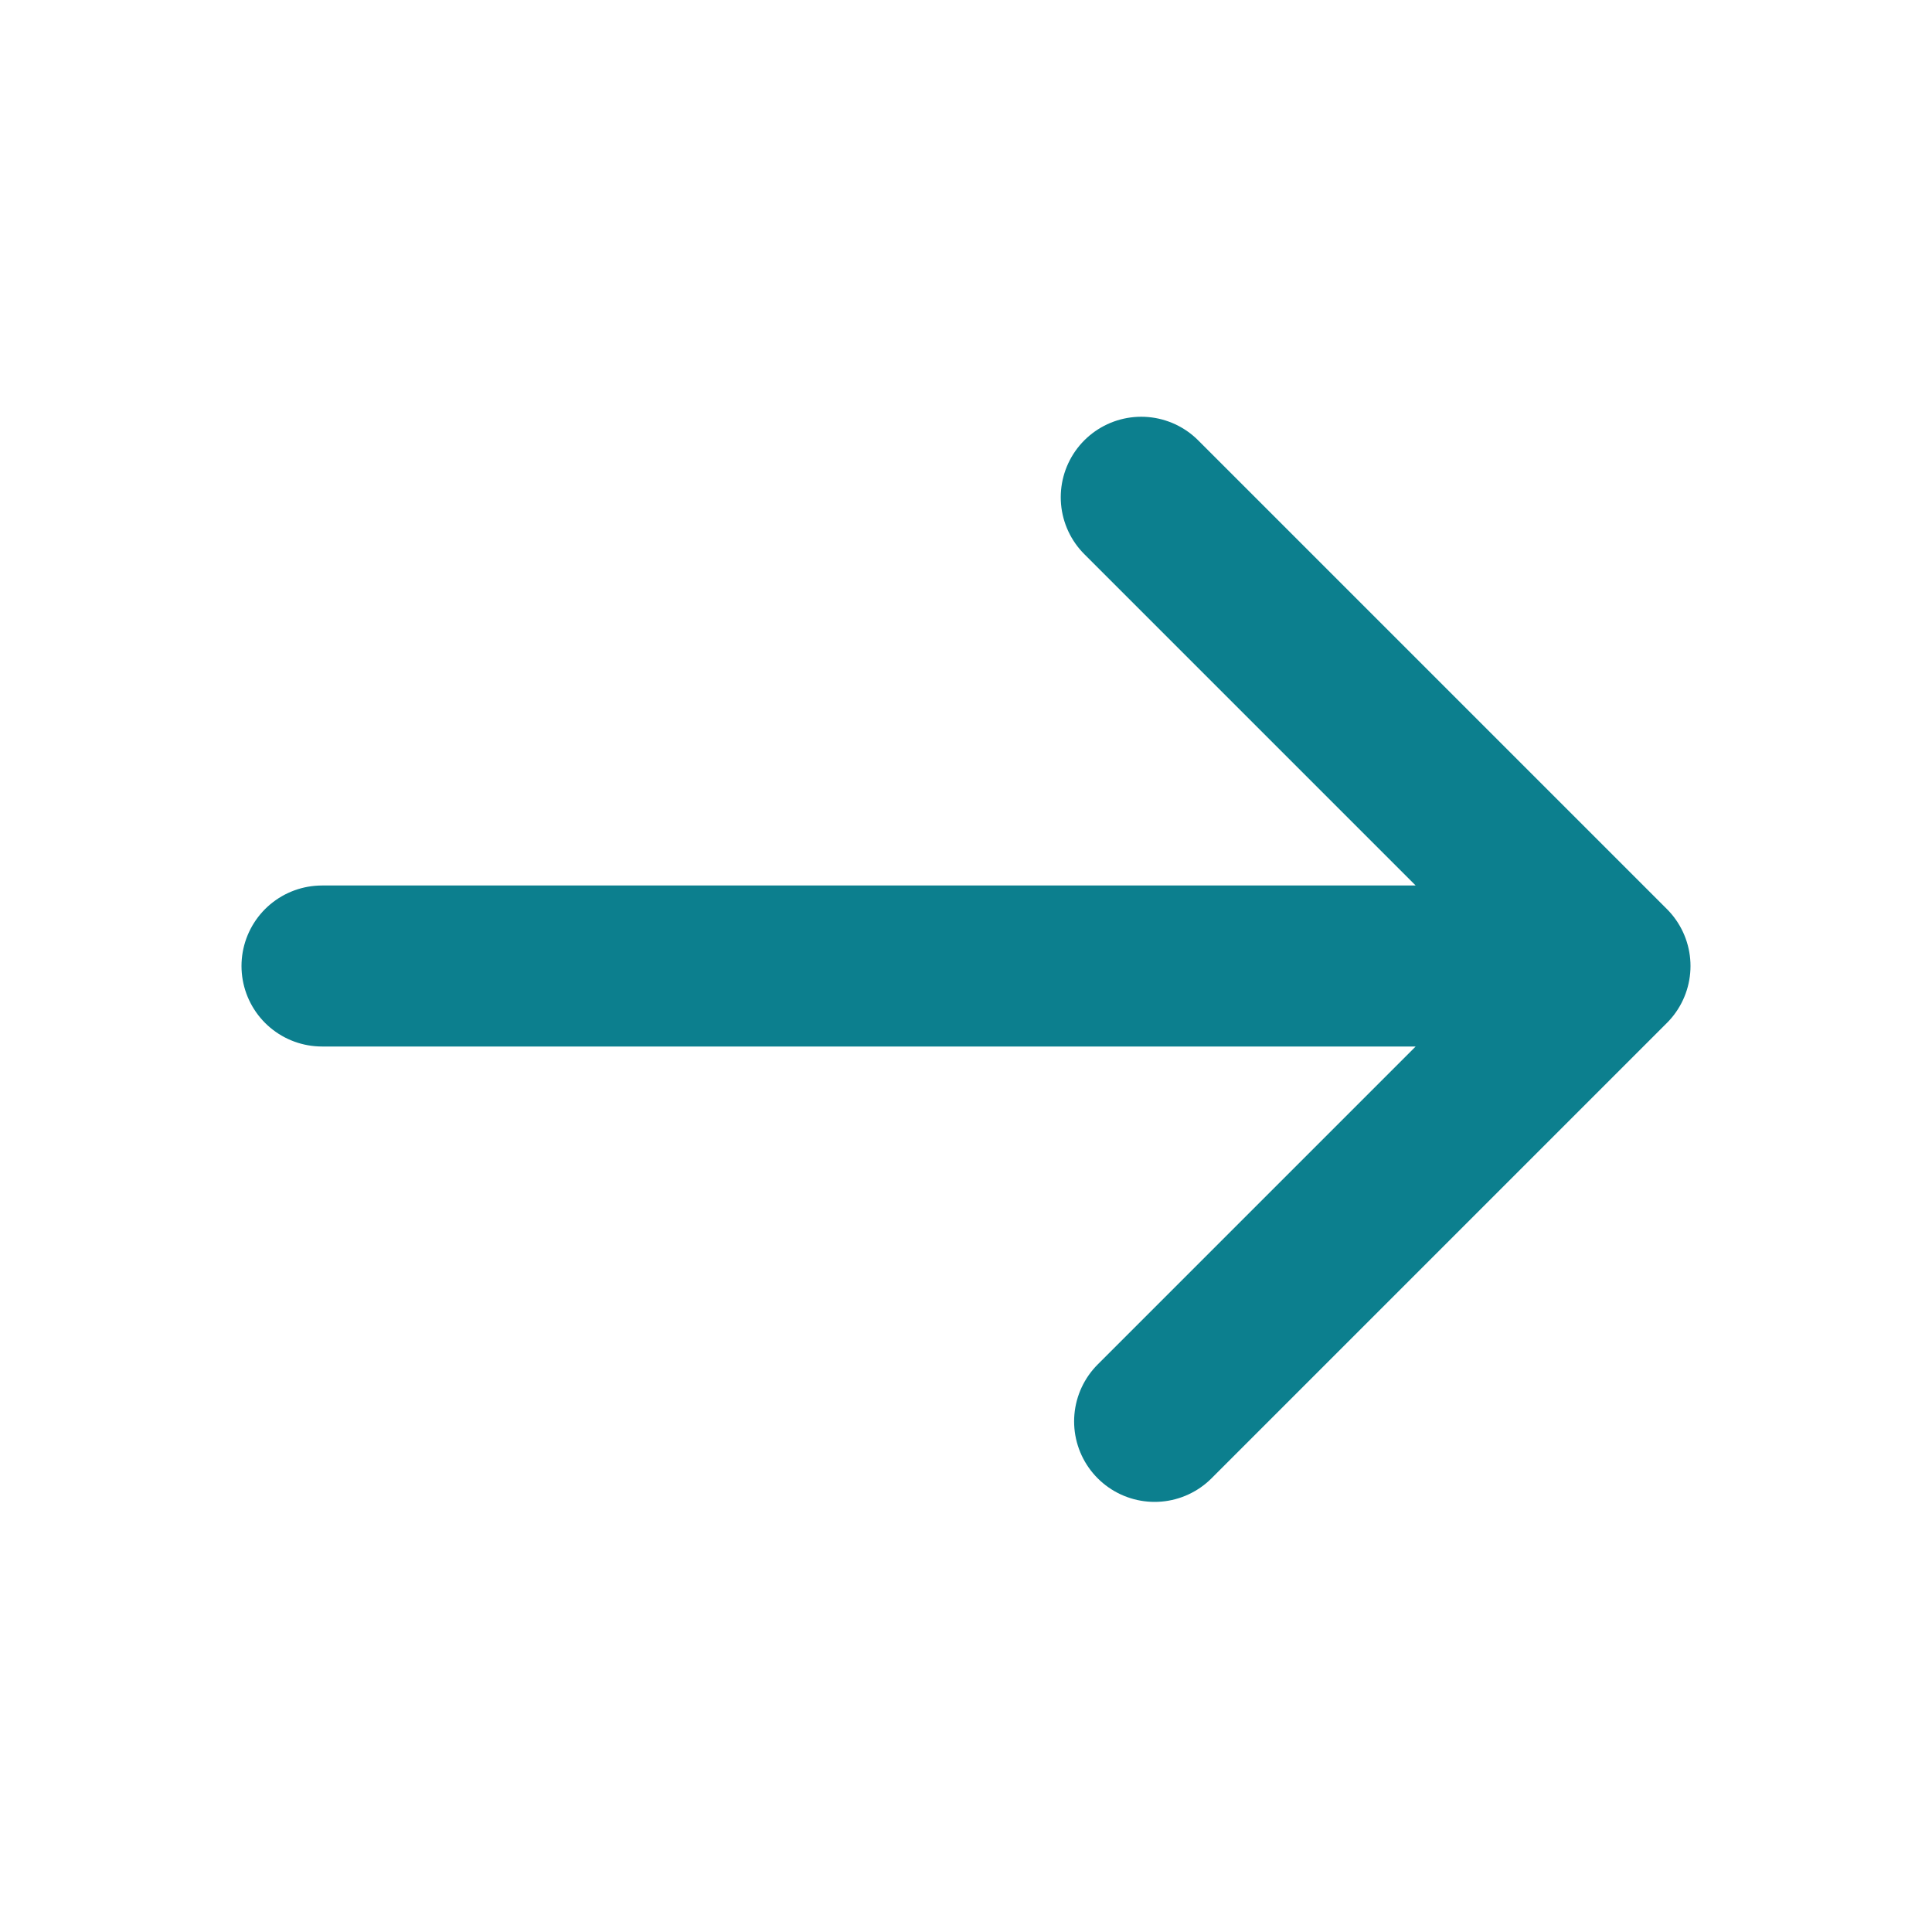
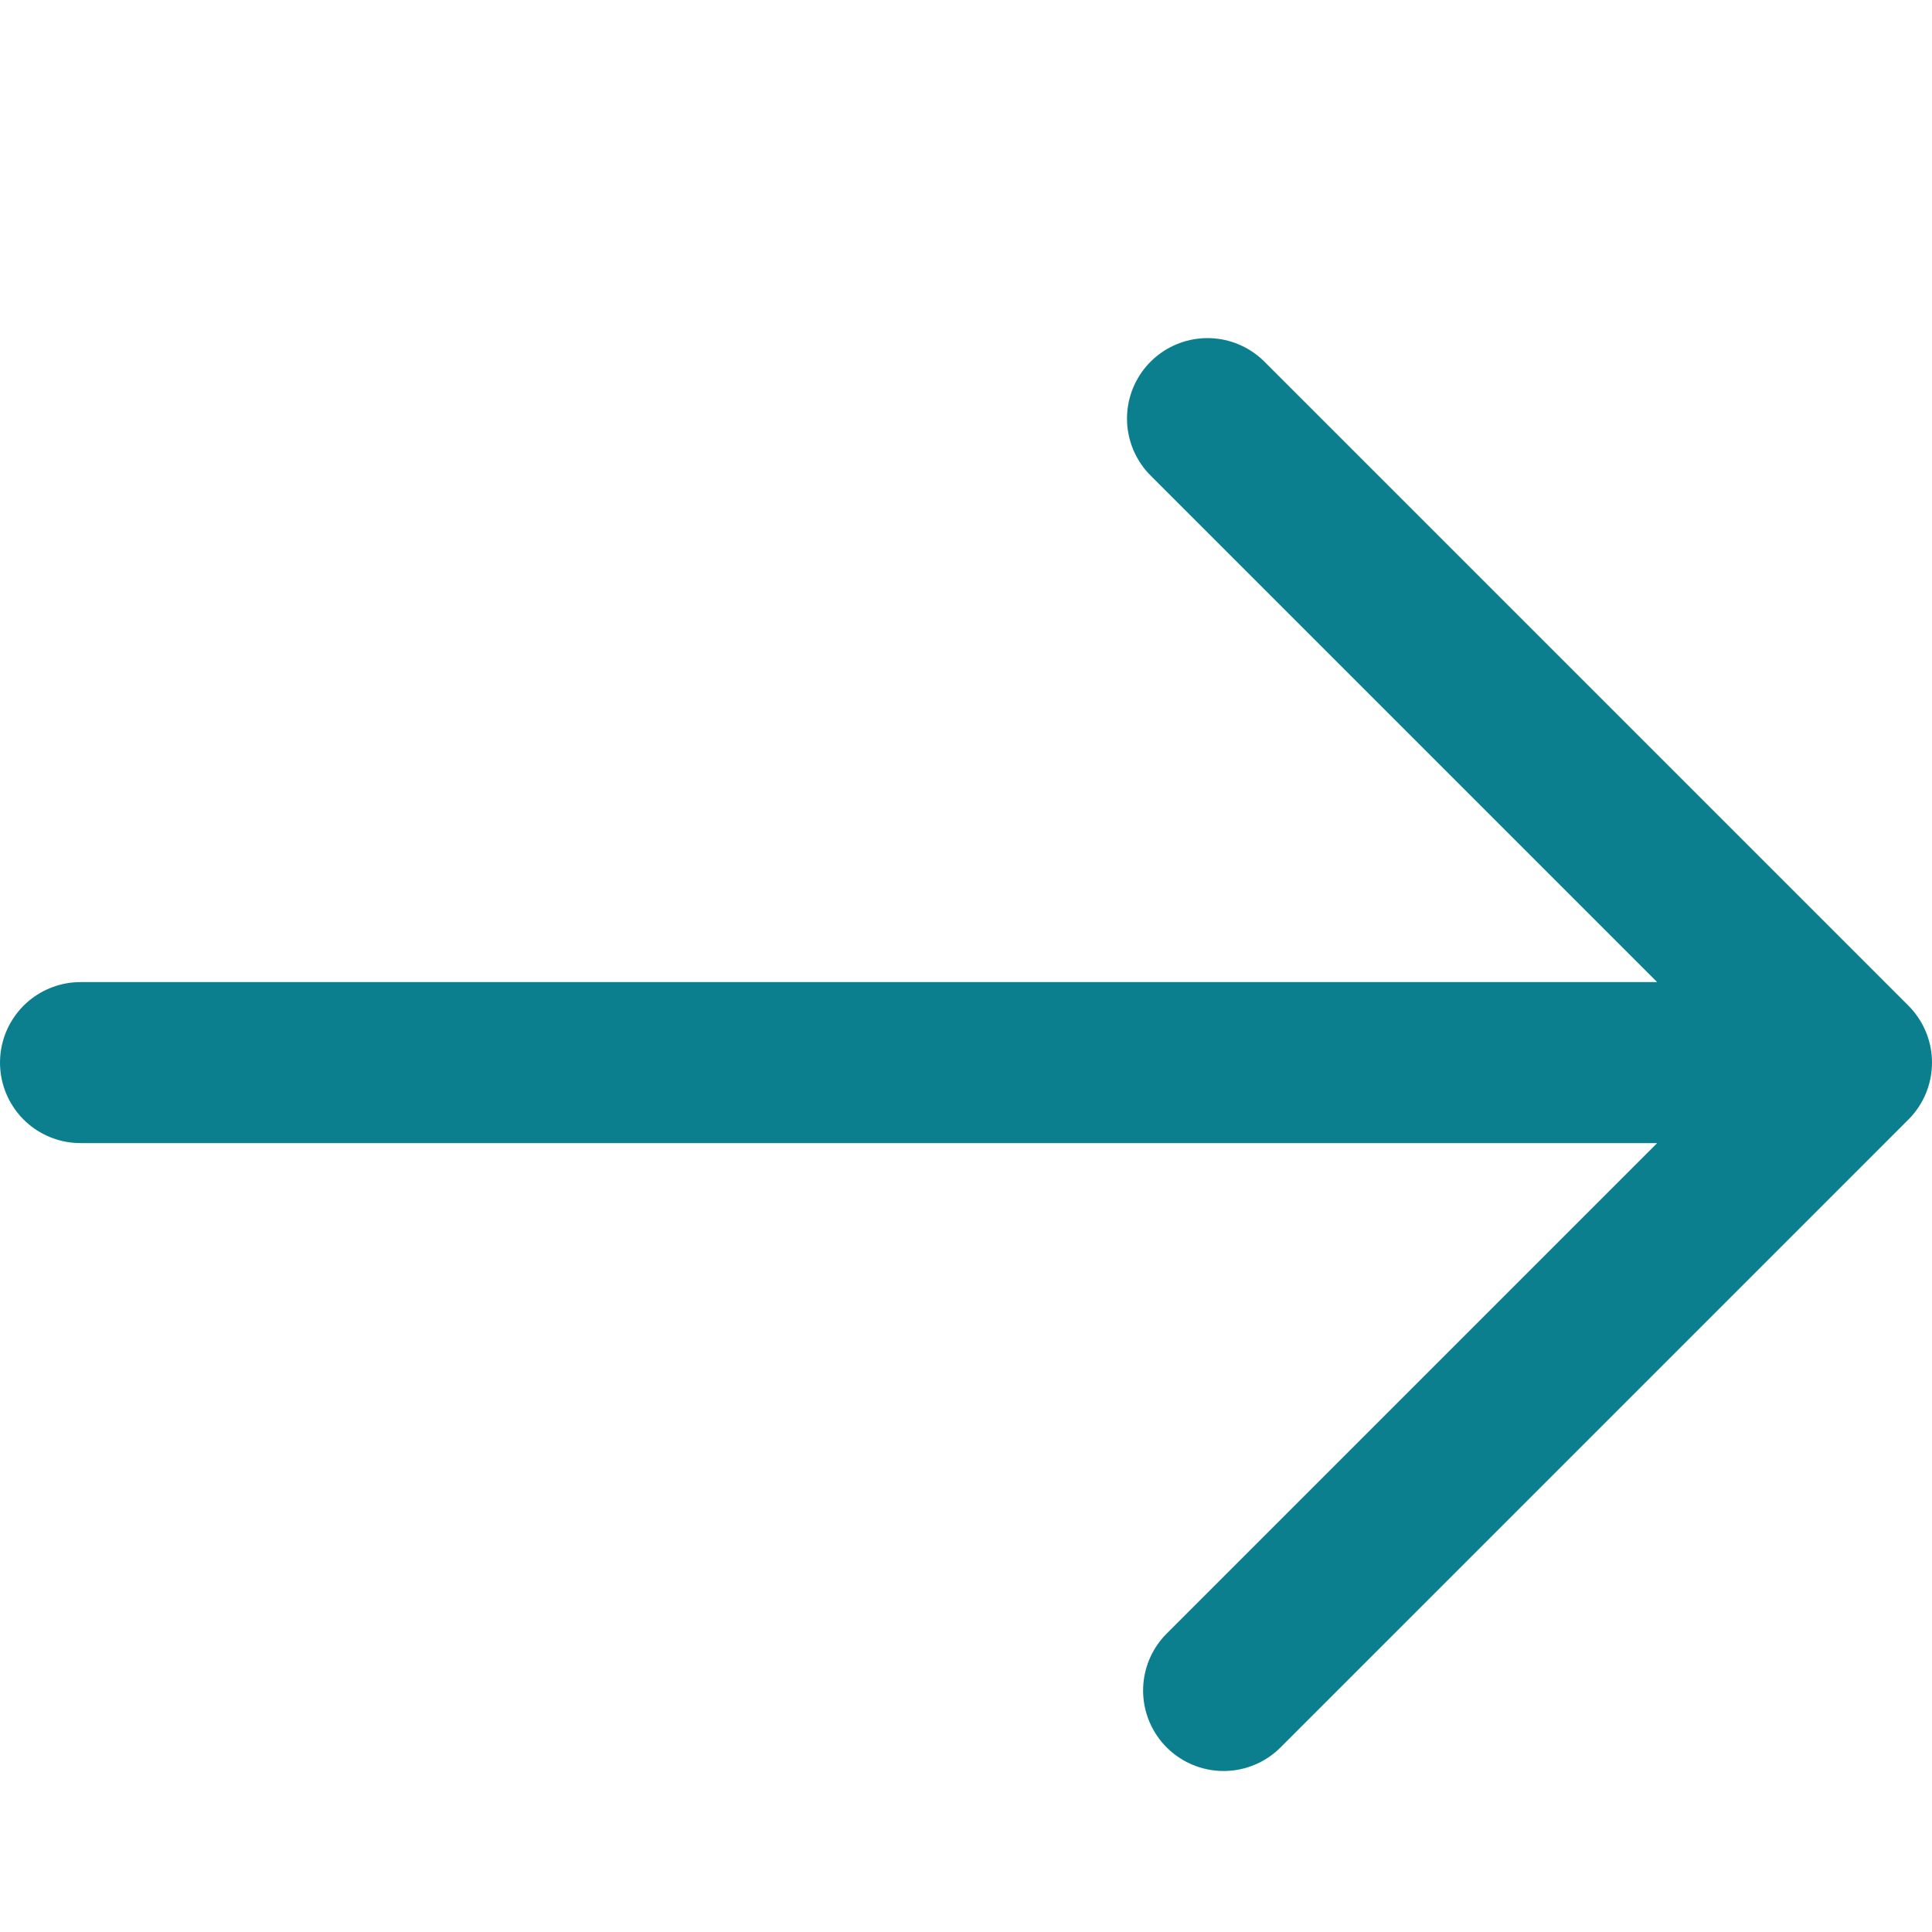
- <svg xmlns="http://www.w3.org/2000/svg" width="24" height="24" viewBox="0 0 24 24" fill="none">
-   <path d="M4 12L20 12M20 12L14.177 6.177M20 12L14.343 17.657" stroke="#0C7F8E" stroke-width="2" stroke-linecap="round" stroke-linejoin="round" />
+ <svg xmlns="http://www.w3.org/2000/svg" version="1.1" viewBox="0 0 24 24">
+   <defs>
+     <style>
+       .cls-1 {
+         fill: none;
+         stroke: #0c7f8e;
+         stroke-linecap: round;
+         stroke-linejoin: round;
+         stroke-width: 2px;
+       }
+     </style>
+   </defs>
+   <g>
+     <g id="Layer_1">
+       <path class="cls-1" d="M1,13.2h21.9M23,13.2l-8-8M23,13.2l-7.8,7.8" />
+     </g>
+   </g>
</svg>
